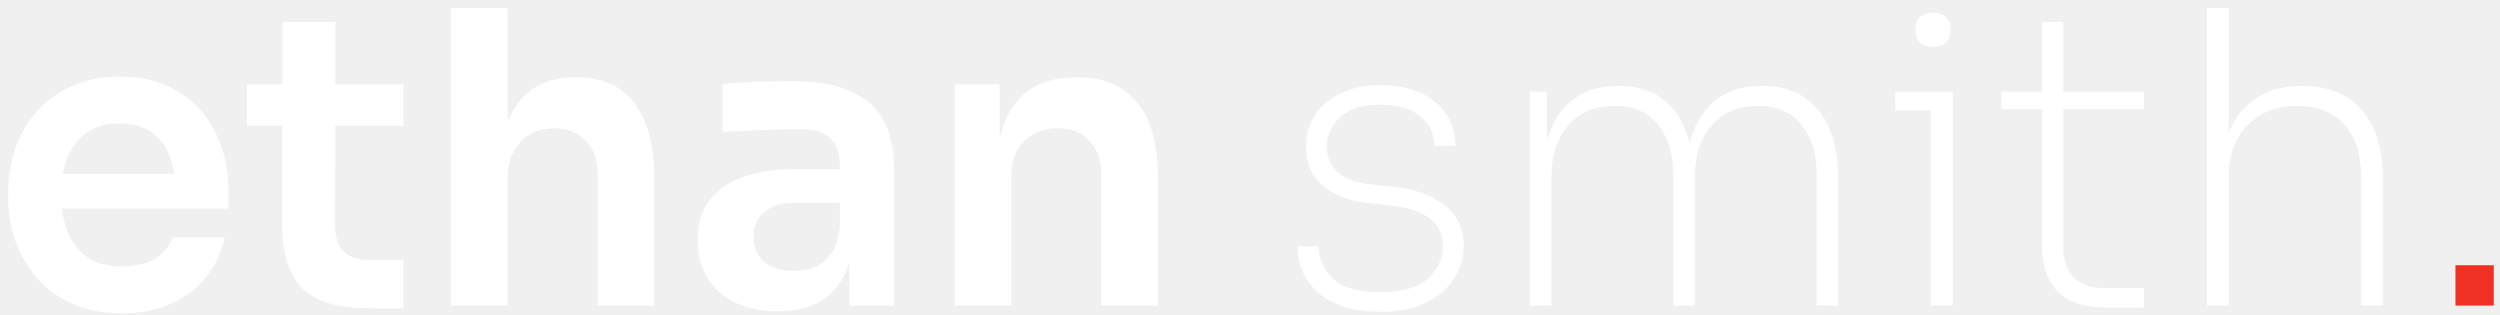
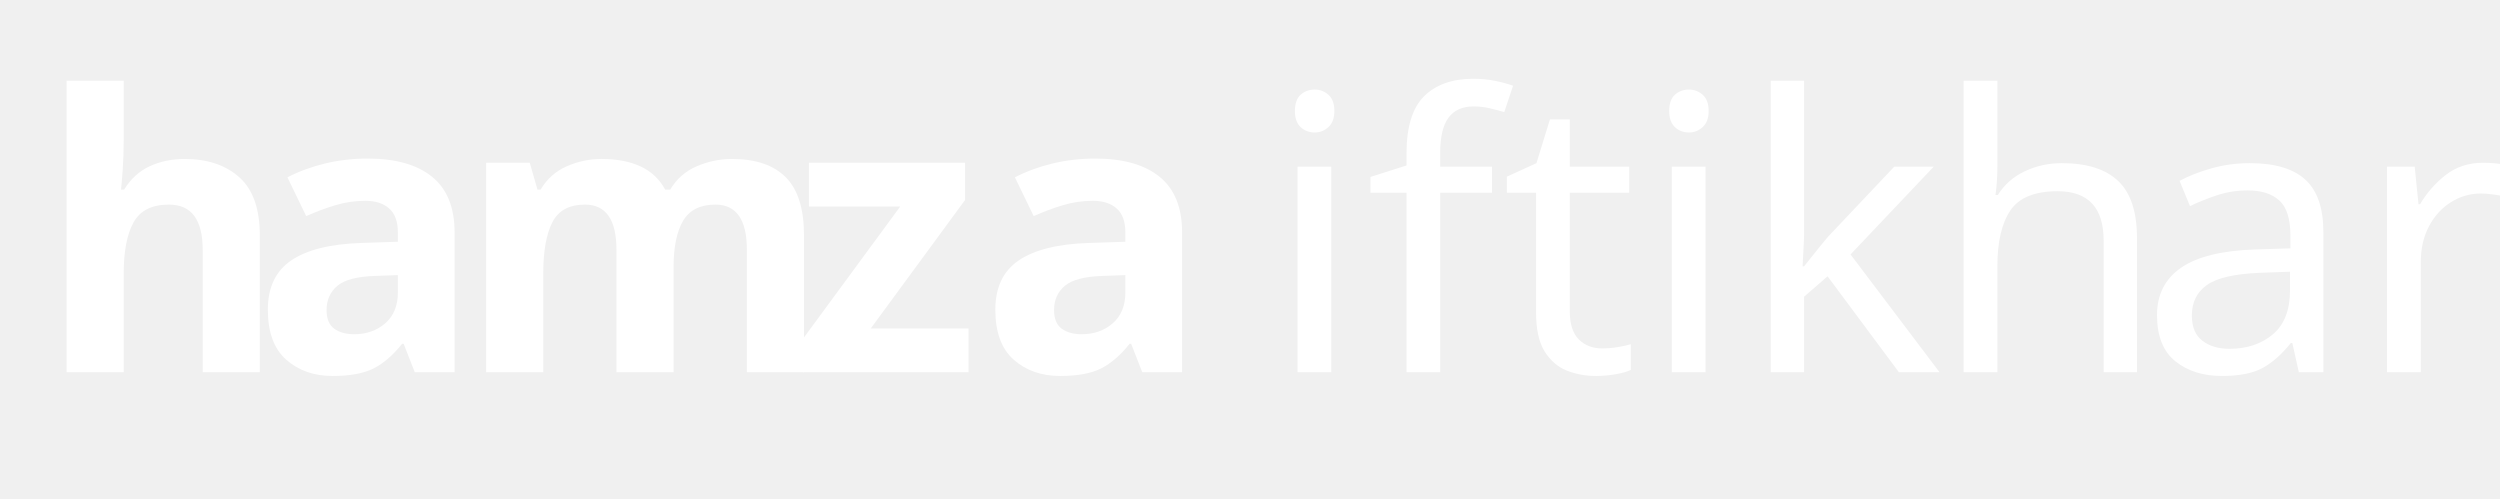
- <svg xmlns="http://www.w3.org/2000/svg" width="270" height="34" viewBox="0 0 270 34" fill="none">
-   <path d="M13.168 33.836C11.115 33.836 9.311 33.484 7.756 32.78C6.231 32.076 4.955 31.137 3.928 29.964C2.931 28.761 2.168 27.427 1.64 25.96C1.141 24.493 0.892 22.997 0.892 21.472V20.636C0.892 19.052 1.141 17.527 1.64 16.06C2.168 14.564 2.931 13.244 3.928 12.1C4.955 10.927 6.216 10.003 7.712 9.328C9.208 8.624 10.939 8.272 12.904 8.272C15.485 8.272 17.641 8.844 19.372 9.988C21.132 11.103 22.452 12.584 23.332 14.432C24.212 16.251 24.652 18.216 24.652 20.328V22.528H3.488V18.788H20.824L18.932 20.636C18.932 19.111 18.712 17.805 18.272 16.72C17.832 15.635 17.157 14.799 16.248 14.212C15.368 13.625 14.253 13.332 12.904 13.332C11.555 13.332 10.411 13.64 9.472 14.256C8.533 14.872 7.815 15.767 7.316 16.94C6.847 18.084 6.612 19.463 6.612 21.076C6.612 22.572 6.847 23.907 7.316 25.08C7.785 26.224 8.504 27.133 9.472 27.808C10.44 28.453 11.672 28.776 13.168 28.776C14.664 28.776 15.881 28.483 16.82 27.896C17.759 27.28 18.36 26.532 18.624 25.652H24.256C23.904 27.295 23.229 28.732 22.232 29.964C21.235 31.196 19.959 32.149 18.404 32.824C16.879 33.499 15.133 33.836 13.168 33.836ZM40.145 33.308C37.945 33.308 36.127 33.029 34.689 32.472C33.281 31.885 32.225 30.917 31.521 29.568C30.817 28.189 30.465 26.341 30.465 24.024L30.509 2.376H36.229L36.185 24.42C36.185 25.593 36.493 26.503 37.109 27.148C37.755 27.764 38.664 28.072 39.837 28.072H43.577V33.308H40.145ZM26.681 13.596V9.108H43.577V13.596H26.681ZM48.71 33V0.88H54.826V19.624H53.77C53.77 17.219 54.078 15.18 54.694 13.508C55.31 11.836 56.22 10.56 57.422 9.68C58.654 8.8 60.209 8.36 62.086 8.36H62.35C65.078 8.36 67.146 9.299 68.554 11.176C69.962 13.053 70.666 15.781 70.666 19.36V33H64.55V18.788C64.55 17.263 64.11 16.06 63.23 15.18C62.38 14.3 61.25 13.86 59.842 13.86C58.346 13.86 57.129 14.359 56.19 15.356C55.281 16.324 54.826 17.6 54.826 19.184V33H48.71ZM91.718 33V25.916H90.706V18.04C90.706 16.661 90.368 15.635 89.694 14.96C89.019 14.285 87.978 13.948 86.57 13.948C85.836 13.948 84.956 13.963 83.93 13.992C82.903 14.021 81.862 14.065 80.806 14.124C79.779 14.153 78.855 14.197 78.034 14.256V9.064C78.708 9.005 79.471 8.947 80.322 8.888C81.172 8.829 82.038 8.8 82.918 8.8C83.827 8.771 84.678 8.756 85.47 8.756C87.934 8.756 89.972 9.079 91.586 9.724C93.228 10.369 94.46 11.381 95.282 12.76C96.132 14.139 96.558 15.943 96.558 18.172V33H91.718ZM84.018 33.616C82.287 33.616 80.762 33.308 79.442 32.692C78.151 32.076 77.139 31.196 76.406 30.052C75.702 28.908 75.35 27.529 75.35 25.916C75.35 24.156 75.775 22.719 76.626 21.604C77.506 20.489 78.723 19.653 80.278 19.096C81.862 18.539 83.71 18.26 85.822 18.26H91.366V21.912H85.734C84.326 21.912 83.24 22.264 82.478 22.968C81.744 23.643 81.378 24.523 81.378 25.608C81.378 26.693 81.744 27.573 82.478 28.248C83.24 28.923 84.326 29.26 85.734 29.26C86.584 29.26 87.362 29.113 88.066 28.82C88.799 28.497 89.4 27.969 89.87 27.236C90.368 26.473 90.647 25.447 90.706 24.156L92.202 25.872C92.055 27.544 91.644 28.952 90.97 30.096C90.324 31.24 89.415 32.12 88.242 32.736C87.098 33.323 85.69 33.616 84.018 33.616ZM103.109 33V9.108H107.949V19.36H107.509C107.509 16.925 107.831 14.901 108.477 13.288C109.122 11.645 110.075 10.413 111.337 9.592C112.627 8.771 114.226 8.36 116.133 8.36H116.397C119.242 8.36 121.398 9.284 122.865 11.132C124.331 12.951 125.065 15.679 125.065 19.316V33H118.949V18.788C118.949 17.321 118.523 16.133 117.673 15.224C116.851 14.315 115.707 13.86 114.241 13.86C112.745 13.86 111.527 14.329 110.589 15.268C109.679 16.177 109.225 17.409 109.225 18.964V33H103.109ZM149.1 33.66C146.225 33.66 144.011 33 142.456 31.68C140.931 30.36 140.153 28.673 140.124 26.62H142.412C142.412 27.94 142.925 29.099 143.952 30.096C145.008 31.064 146.724 31.548 149.1 31.548C151.417 31.548 153.119 31.064 154.204 30.096C155.289 29.099 155.832 27.925 155.832 26.576C155.832 25.256 155.333 24.244 154.336 23.54C153.368 22.836 152.048 22.396 150.376 22.22L147.648 21.912C145.624 21.677 144.011 21.047 142.808 20.02C141.635 18.993 141.048 17.6 141.048 15.84C141.048 14.579 141.371 13.449 142.016 12.452C142.661 11.455 143.585 10.663 144.788 10.076C146.02 9.489 147.457 9.196 149.1 9.196C151.505 9.196 153.441 9.783 154.908 10.956C156.404 12.129 157.167 13.728 157.196 15.752H154.908C154.937 14.491 154.439 13.435 153.412 12.584C152.415 11.733 150.977 11.308 149.1 11.308C147.135 11.308 145.668 11.763 144.7 12.672C143.761 13.581 143.292 14.652 143.292 15.884C143.292 16.911 143.659 17.791 144.392 18.524C145.155 19.257 146.299 19.712 147.824 19.888L150.552 20.196C152.723 20.401 154.512 21.032 155.92 22.088C157.357 23.144 158.076 24.655 158.076 26.62C158.076 27.94 157.709 29.128 156.976 30.184C156.272 31.24 155.26 32.091 153.94 32.736C152.62 33.352 151.007 33.66 149.1 33.66ZM165.223 33V9.9H167.071V19.36H166.543C166.543 17.365 166.837 15.62 167.423 14.124C168.039 12.599 168.949 11.411 170.151 10.56C171.354 9.709 172.879 9.284 174.727 9.284H174.859C176.678 9.284 178.189 9.709 179.391 10.56C180.594 11.381 181.474 12.555 182.031 14.08C182.618 15.576 182.911 17.336 182.911 19.36H182.031C182.031 17.365 182.325 15.62 182.911 14.124C183.527 12.599 184.437 11.411 185.639 10.56C186.871 9.709 188.411 9.284 190.259 9.284H190.391C192.21 9.284 193.721 9.709 194.923 10.56C196.155 11.381 197.065 12.555 197.651 14.08C198.238 15.576 198.531 17.336 198.531 19.36V33H196.199V18.832C196.199 16.632 195.657 14.857 194.571 13.508C193.515 12.129 191.946 11.44 189.863 11.44C187.751 11.44 186.079 12.144 184.847 13.552C183.645 14.96 183.043 16.793 183.043 19.052V33H180.711V18.832C180.711 16.632 180.169 14.857 179.083 13.508C178.027 12.129 176.458 11.44 174.375 11.44C172.263 11.44 170.591 12.144 169.359 13.552C168.157 14.96 167.555 16.793 167.555 19.052V33H165.223ZM208.522 33V9.9H210.898V33H208.522ZM204.694 11.924V9.9H210.898V11.924H204.694ZM208.742 5.06C208.126 5.06 207.656 4.899 207.334 4.576C207.011 4.224 206.85 3.784 206.85 3.256C206.85 2.699 207.011 2.244 207.334 1.892C207.656 1.54 208.14 1.364 208.786 1.364C209.402 1.364 209.871 1.54 210.194 1.892C210.516 2.244 210.678 2.699 210.678 3.256C210.678 3.784 210.516 4.224 210.194 4.576C209.9 4.899 209.416 5.06 208.742 5.06ZM227.709 33.22C226.271 33.22 225.01 33.015 223.925 32.604C222.839 32.164 222.003 31.431 221.417 30.404C220.83 29.377 220.537 27.999 220.537 26.268V2.376H222.825V26.664C222.825 28.072 223.206 29.172 223.969 29.964C224.761 30.727 225.846 31.108 227.225 31.108H231.537V33.22H227.709ZM216.137 11.792V9.9H231.537V11.792H216.137ZM238.356 33V0.88H240.688V18.04L239.852 19.536C239.852 17.512 240.16 15.737 240.776 14.212C241.422 12.657 242.39 11.455 243.68 10.604C244.971 9.724 246.599 9.284 248.564 9.284H248.652C251.527 9.284 253.698 10.193 255.164 12.012C256.631 13.801 257.364 16.251 257.364 19.36V33H254.988V18.832C254.988 16.603 254.387 14.813 253.184 13.464C251.982 12.115 250.28 11.44 248.08 11.44C245.822 11.44 244.018 12.159 242.668 13.596C241.348 15.004 240.688 16.852 240.688 19.14V33H238.356Z" fill="white" />
-   <path d="M265.19 33V28.644H269.326V33H265.19Z" fill="#F13024" />
+ <svg xmlns="http://www.w3.org/2000/svg" id="Layer_1" data-name="Layer 1" viewBox="0 0 391.14 77.96">
+   <defs>
+     <style>.cls-1{font-size:60px;fill:#fff;font-family:Friends-SemiBold, Friends;font-weight:600;}.cls-2{letter-spacing:-0.01em;}.cls-3{letter-spacing:-0.01em;}.cls-4{letter-spacing:-0.02em;}.cls-5{font-family:MyriadPro-Regular, Myriad Pro;}.cls-5,.cls-6,.cls-7,.cls-8{font-weight:400;}.cls-6,.cls-7,.cls-8{font-family:Friends-Normal, Friends;}.cls-7{letter-spacing:0.02em;}.cls-8{letter-spacing:-0.01em;}</style>
+   </defs>
+   <text class="cls-1" transform="translate(5.73 58.23)">
+     <tspan class="cls-2">h</tspan>
+     <tspan x="33.66" y="0">a</tspan>
+     <tspan class="cls-3" x="65.64" y="0">m</tspan>
+     <tspan class="cls-4" x="118.32" y="0">z</tspan>
+     <tspan x="147.48" y="0">a</tspan>
+     <tspan class="cls-5" x="179.46" y="0"> </tspan>
+     <tspan class="cls-6" x="192.18" y="0">i</tspan>
+     <tspan class="cls-7" x="207.78" y="0">f</tspan>
+     <tspan class="cls-6" x="229.08" y="0">tik</tspan>
+     <tspan class="cls-8" x="296.4" y="0">h</tspan>
+     <tspan class="cls-6" x="328.98" y="0">ar</tspan>
+   </text>
</svg>
